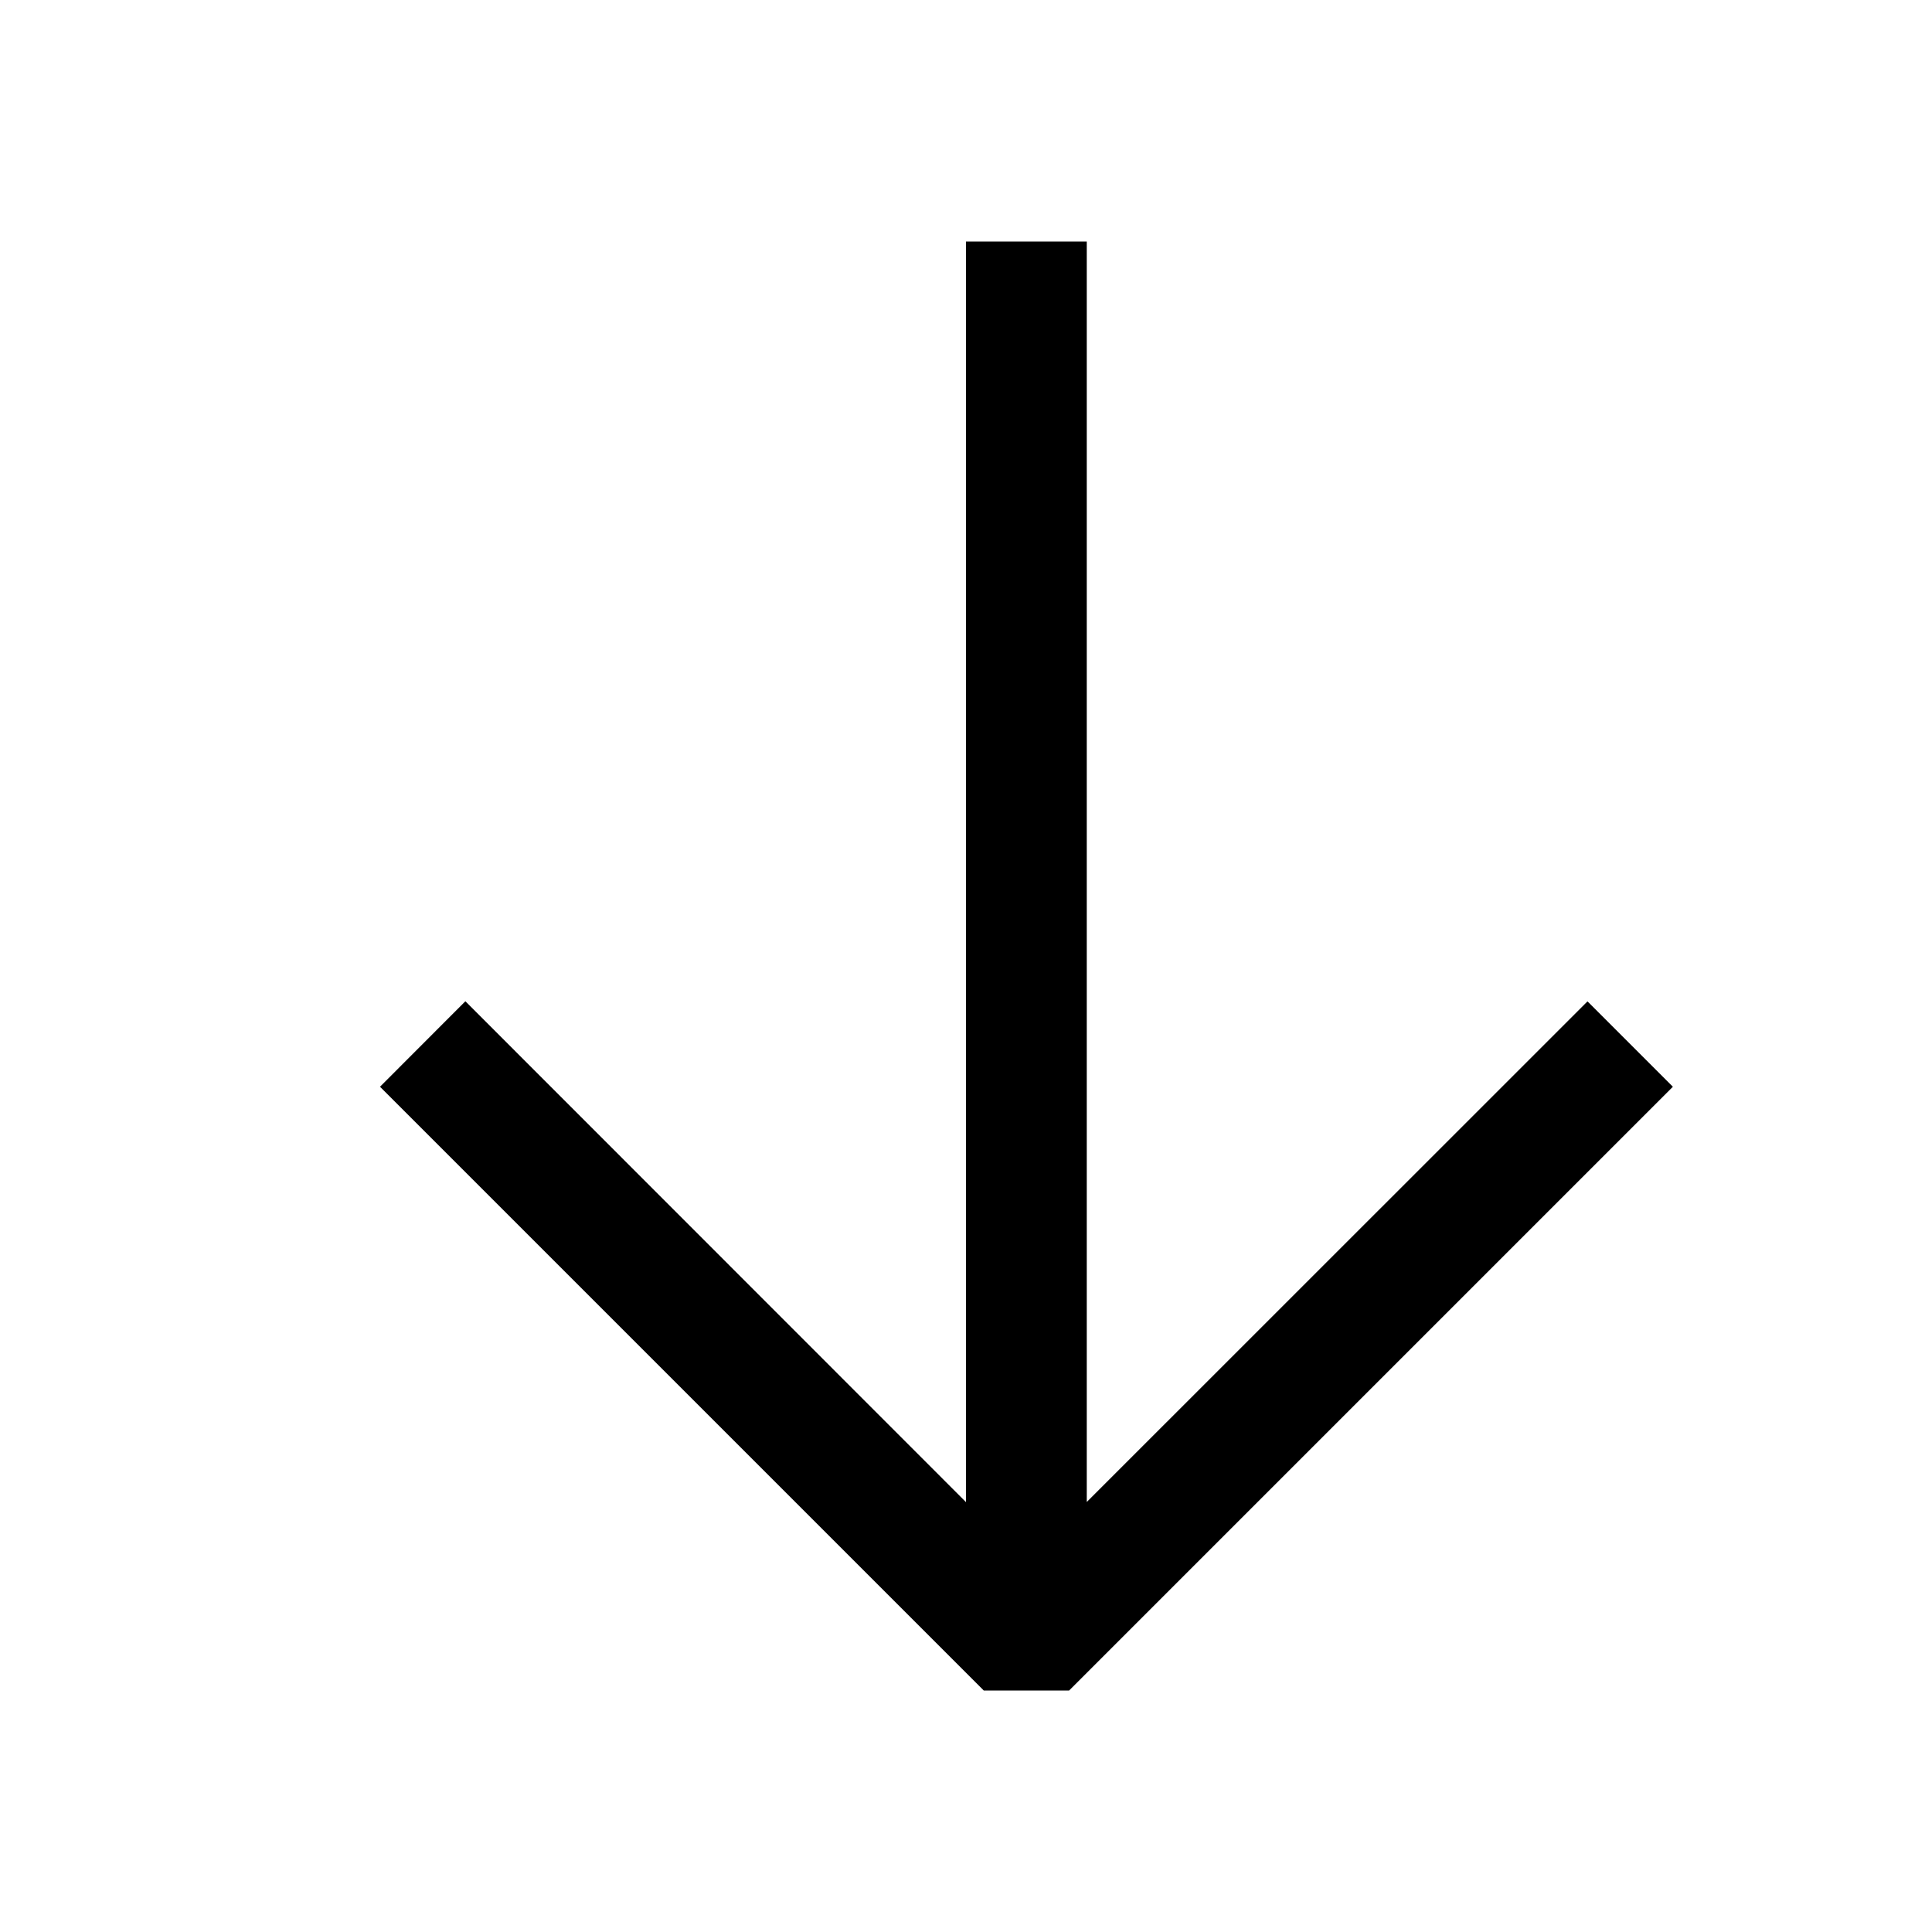
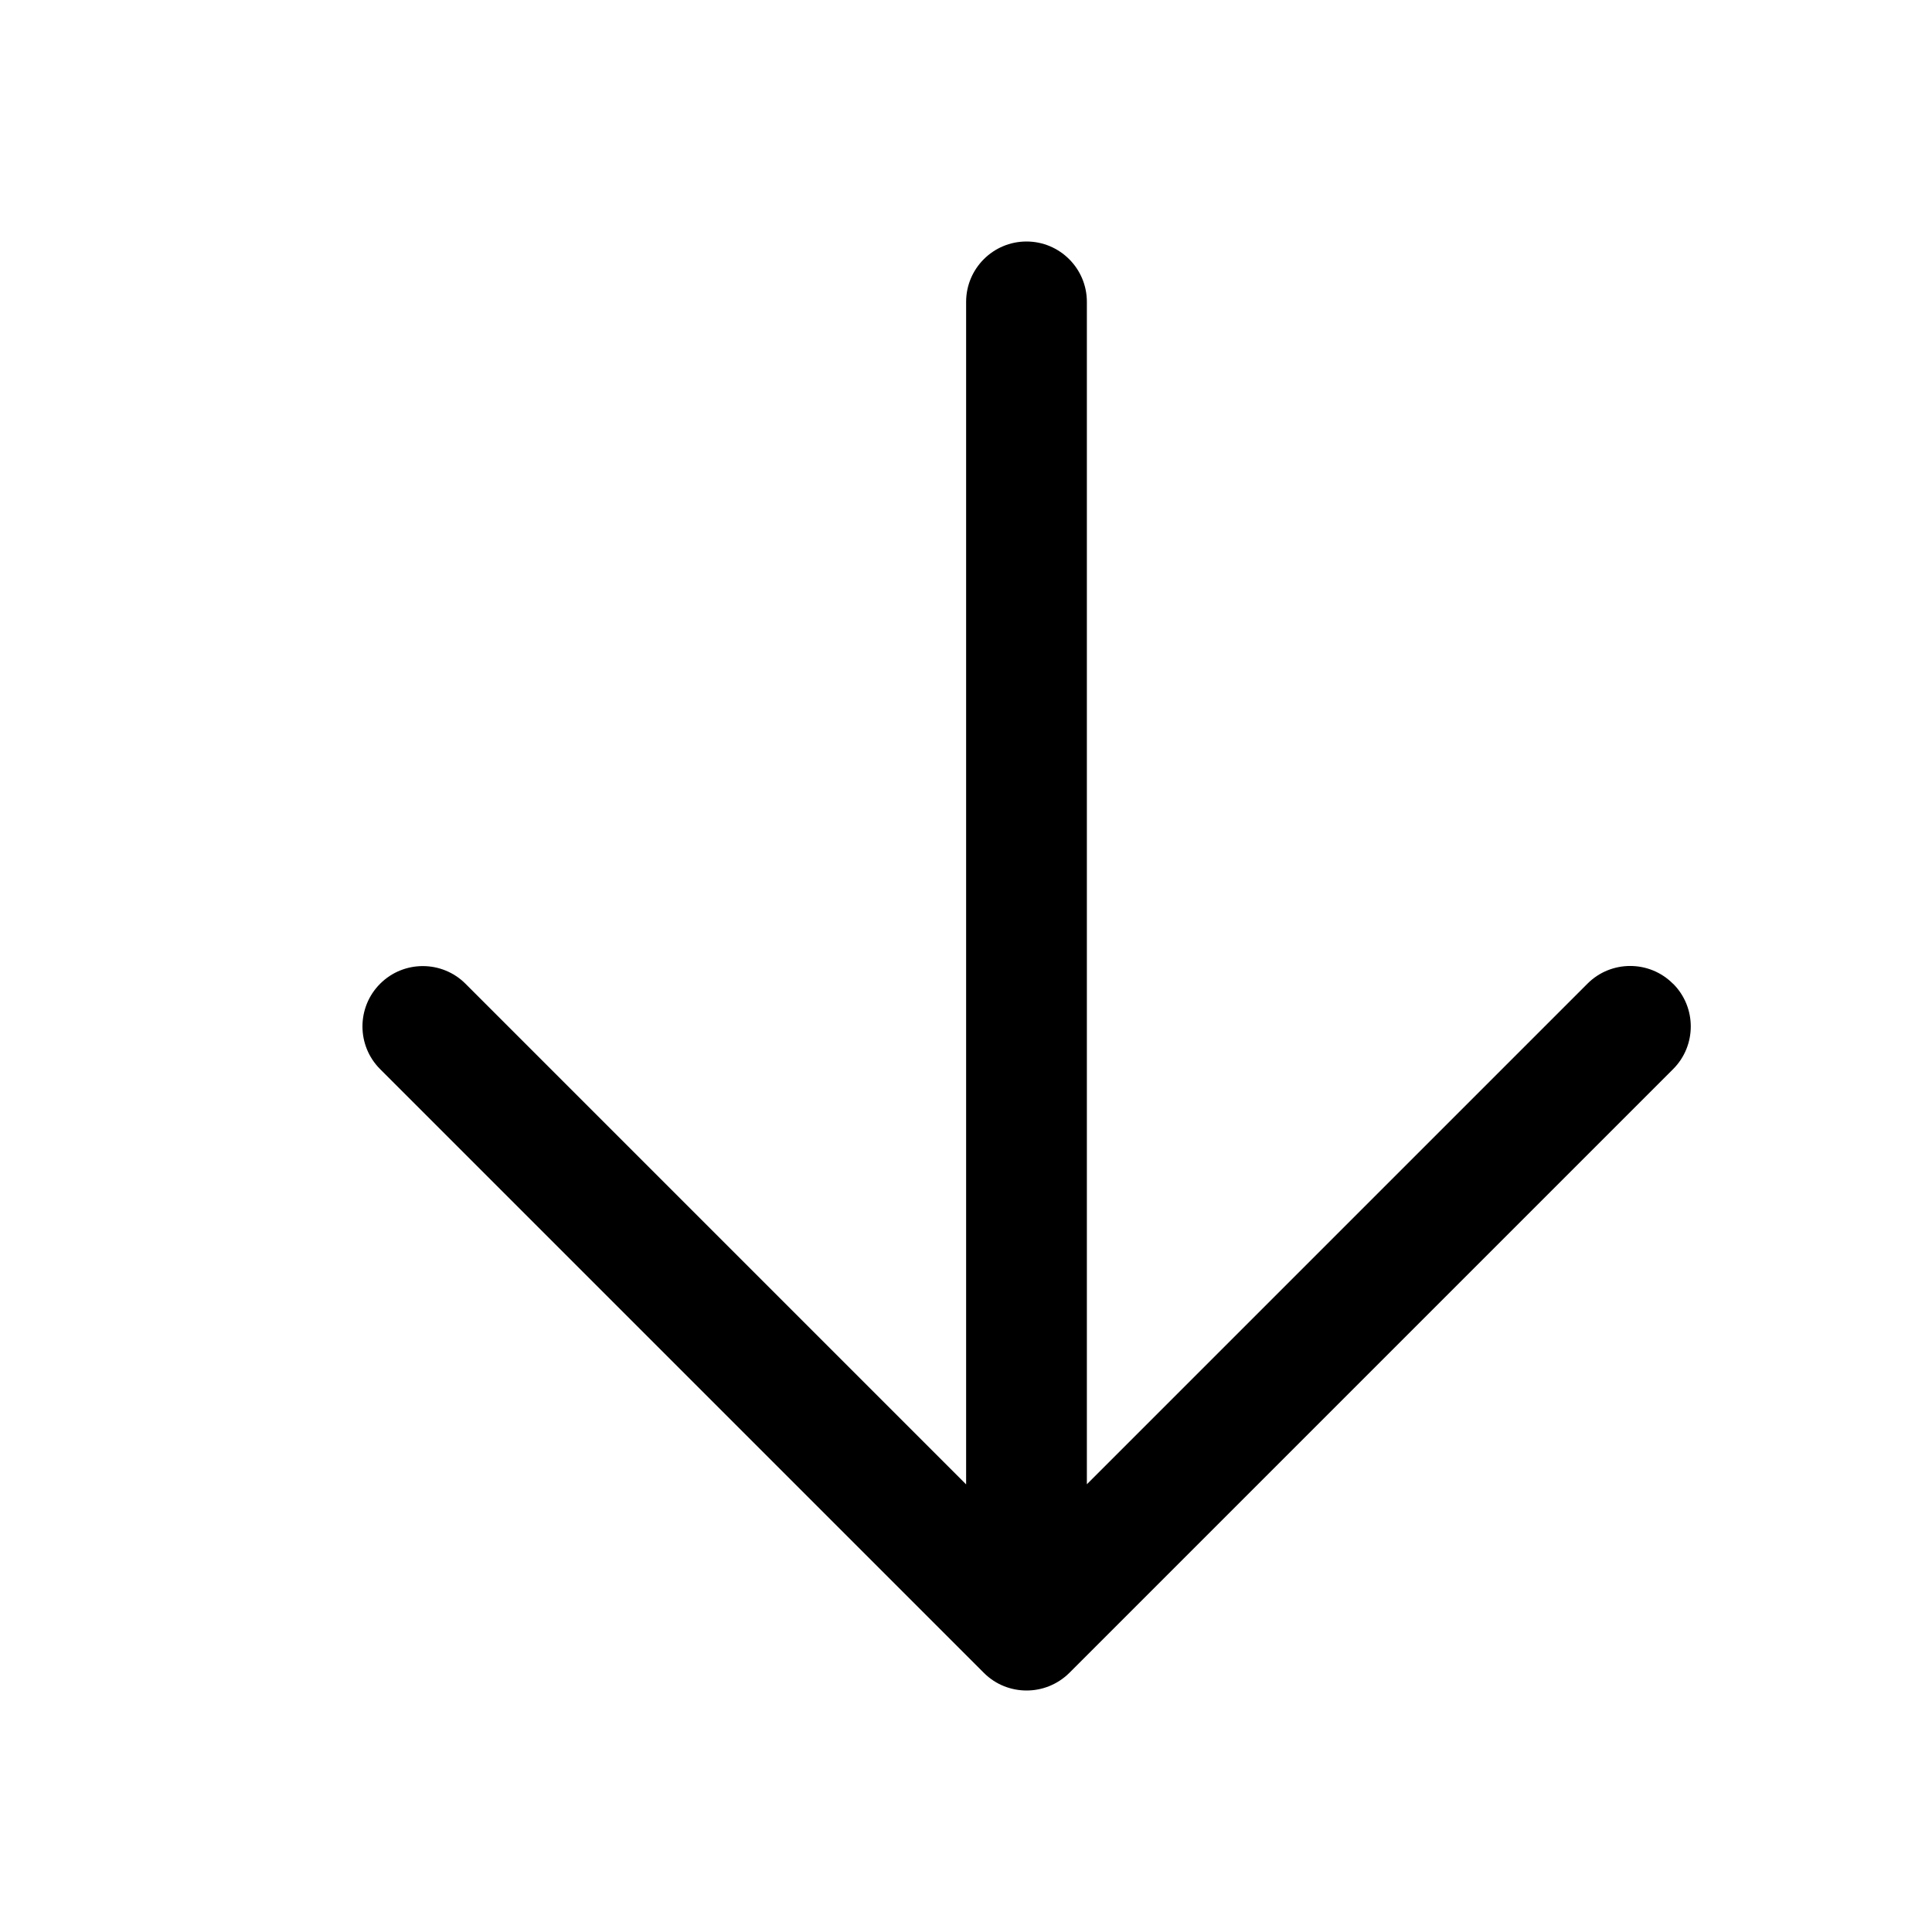
<svg xmlns="http://www.w3.org/2000/svg" width="16" height="16" viewBox="0 0 16 16" fill="currentColor">
-   <path fill-rule="evenodd" clip-rule="evenodd" d="M3.147 9l5 5h.707l5-5-.707-.707L9 12.439V2H8v10.44L3.854 8.292 3.147 9z" />
+   <path d="M13.854 8.146C13.659 7.951 13.342 7.951 13.147 8.146L9.001 12.292V2.5C9.001 2.224 8.777 2 8.501 2C8.225 2 8.001 2.224 8.001 2.5V12.293L3.855 8.147C3.66 7.952 3.343 7.952 3.148 8.147C2.953 8.342 2.953 8.659 3.148 8.854L8.148 13.854C8.246 13.952 8.374 14 8.502 14C8.63 14 8.758 13.951 8.856 13.854L13.856 8.854C14.051 8.659 14.051 8.342 13.856 8.147L13.854 8.146Z" />
</svg>
